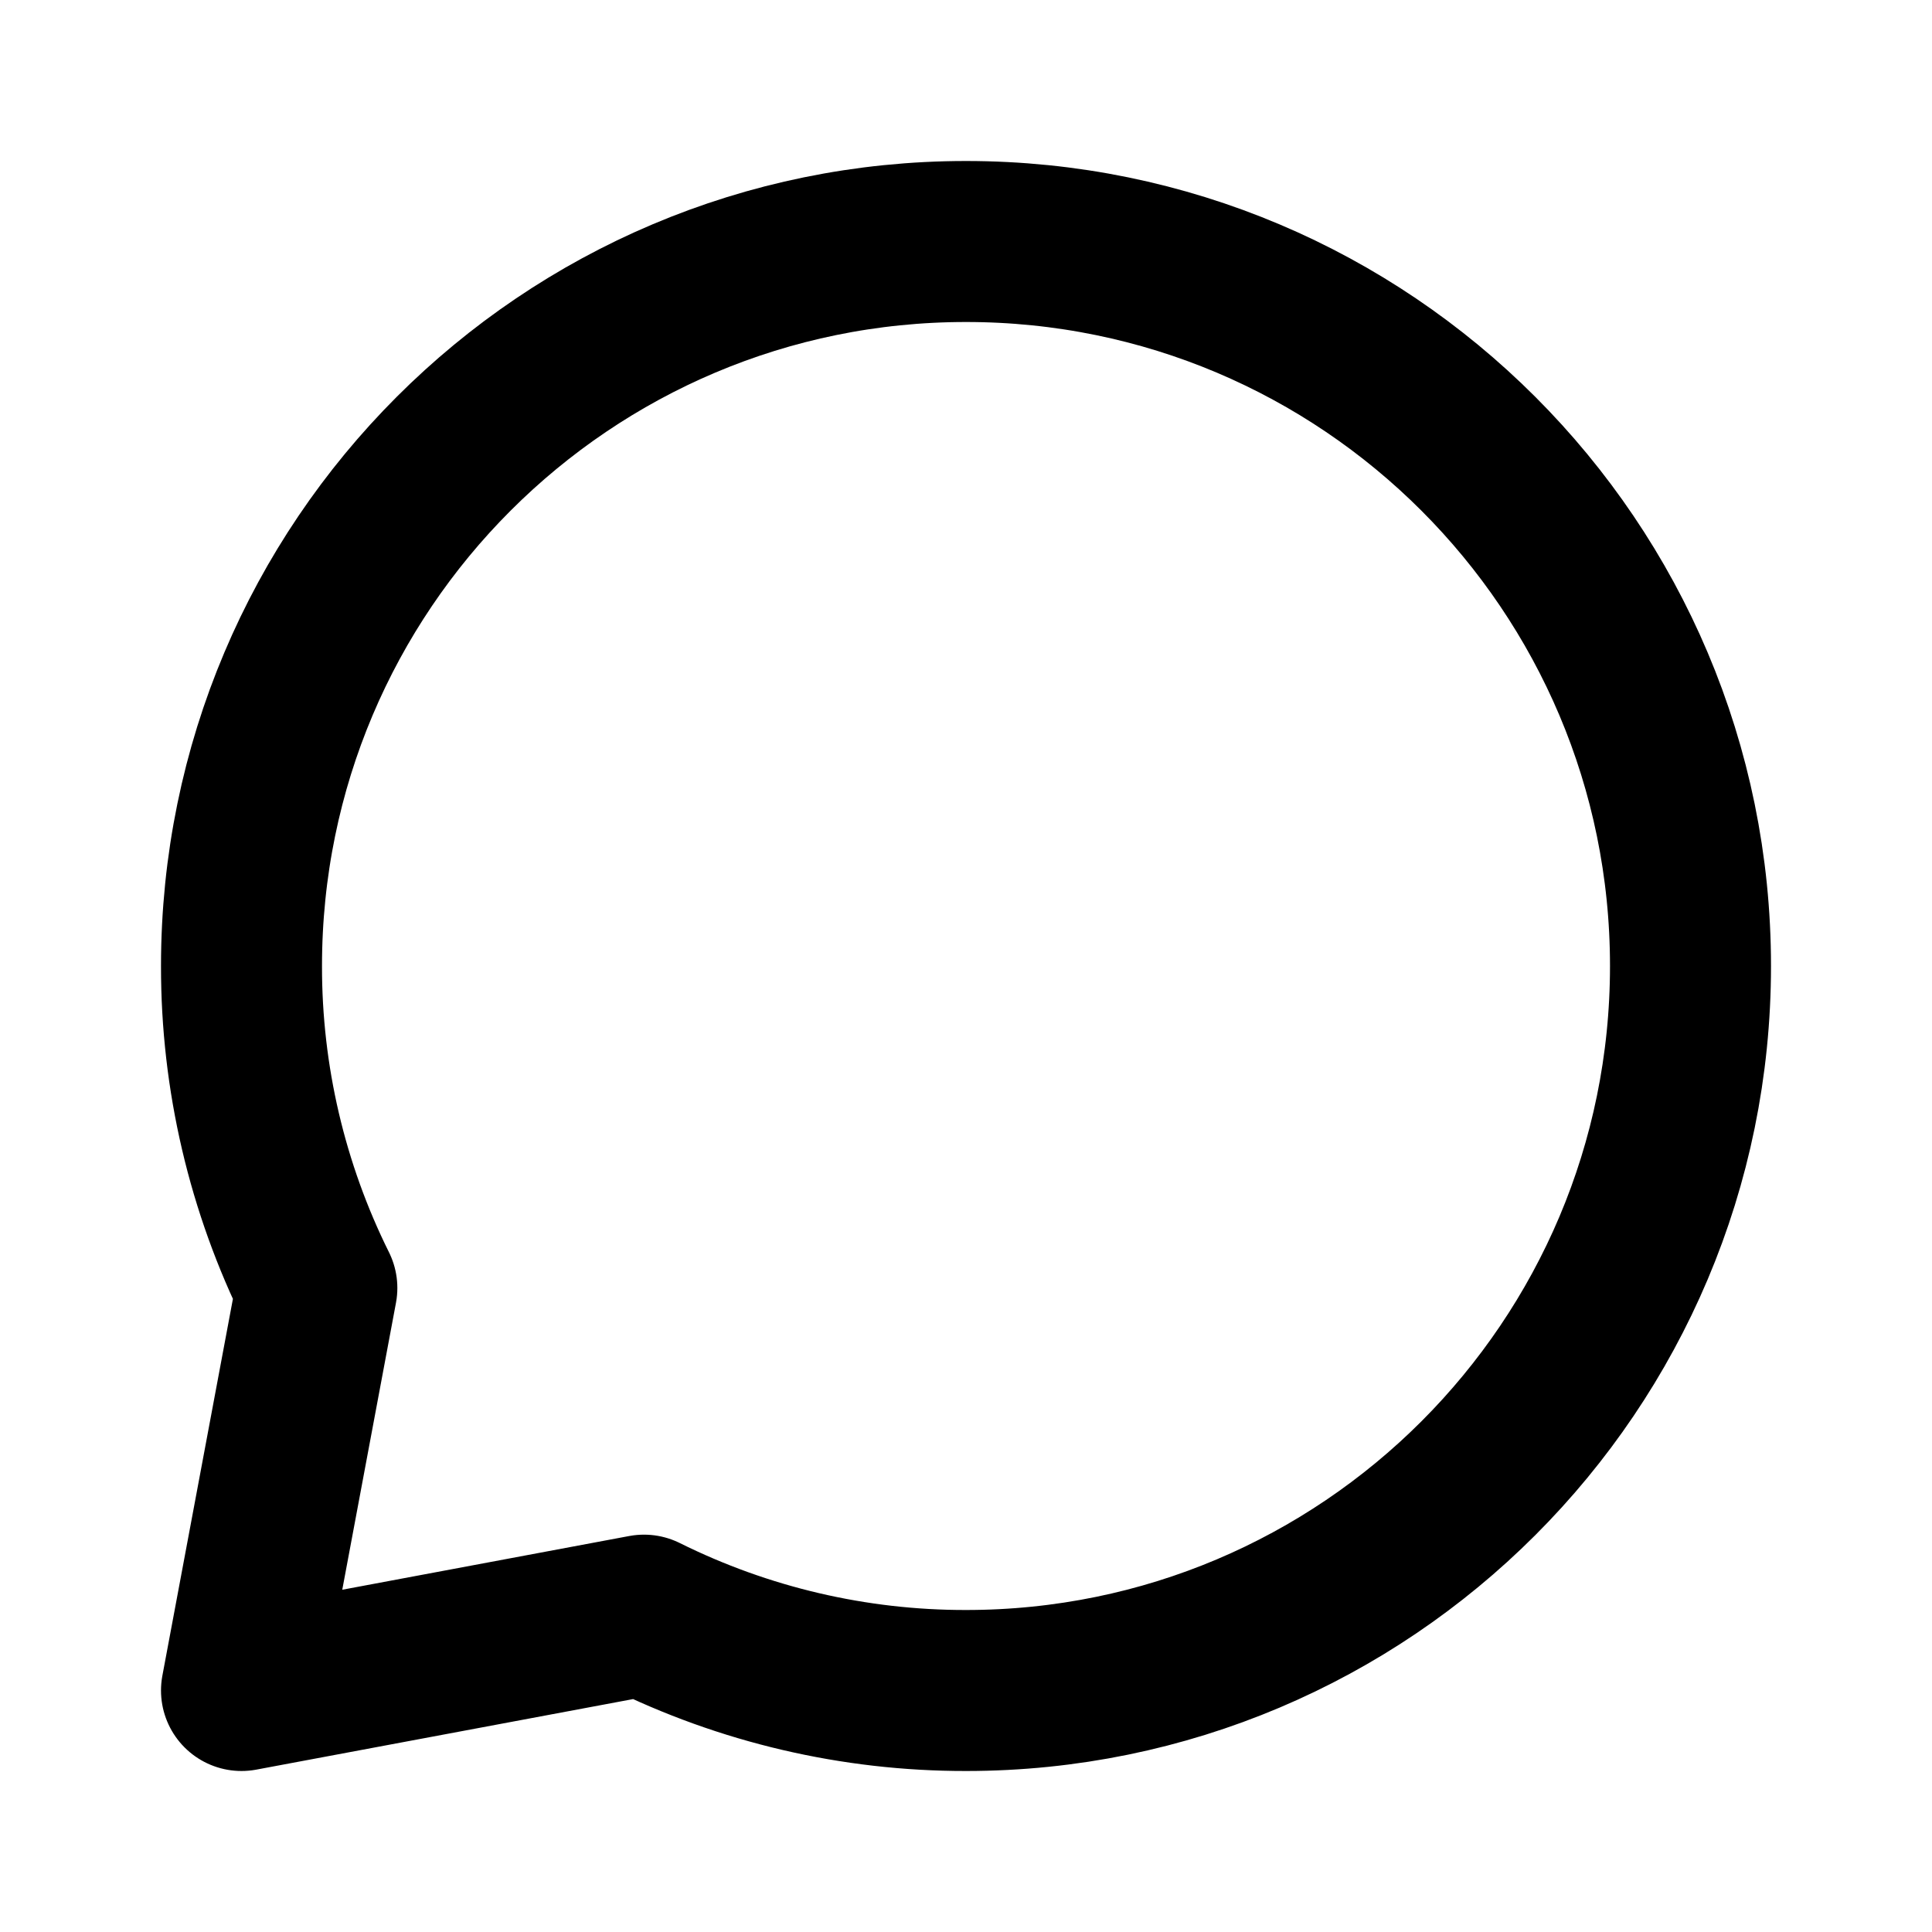
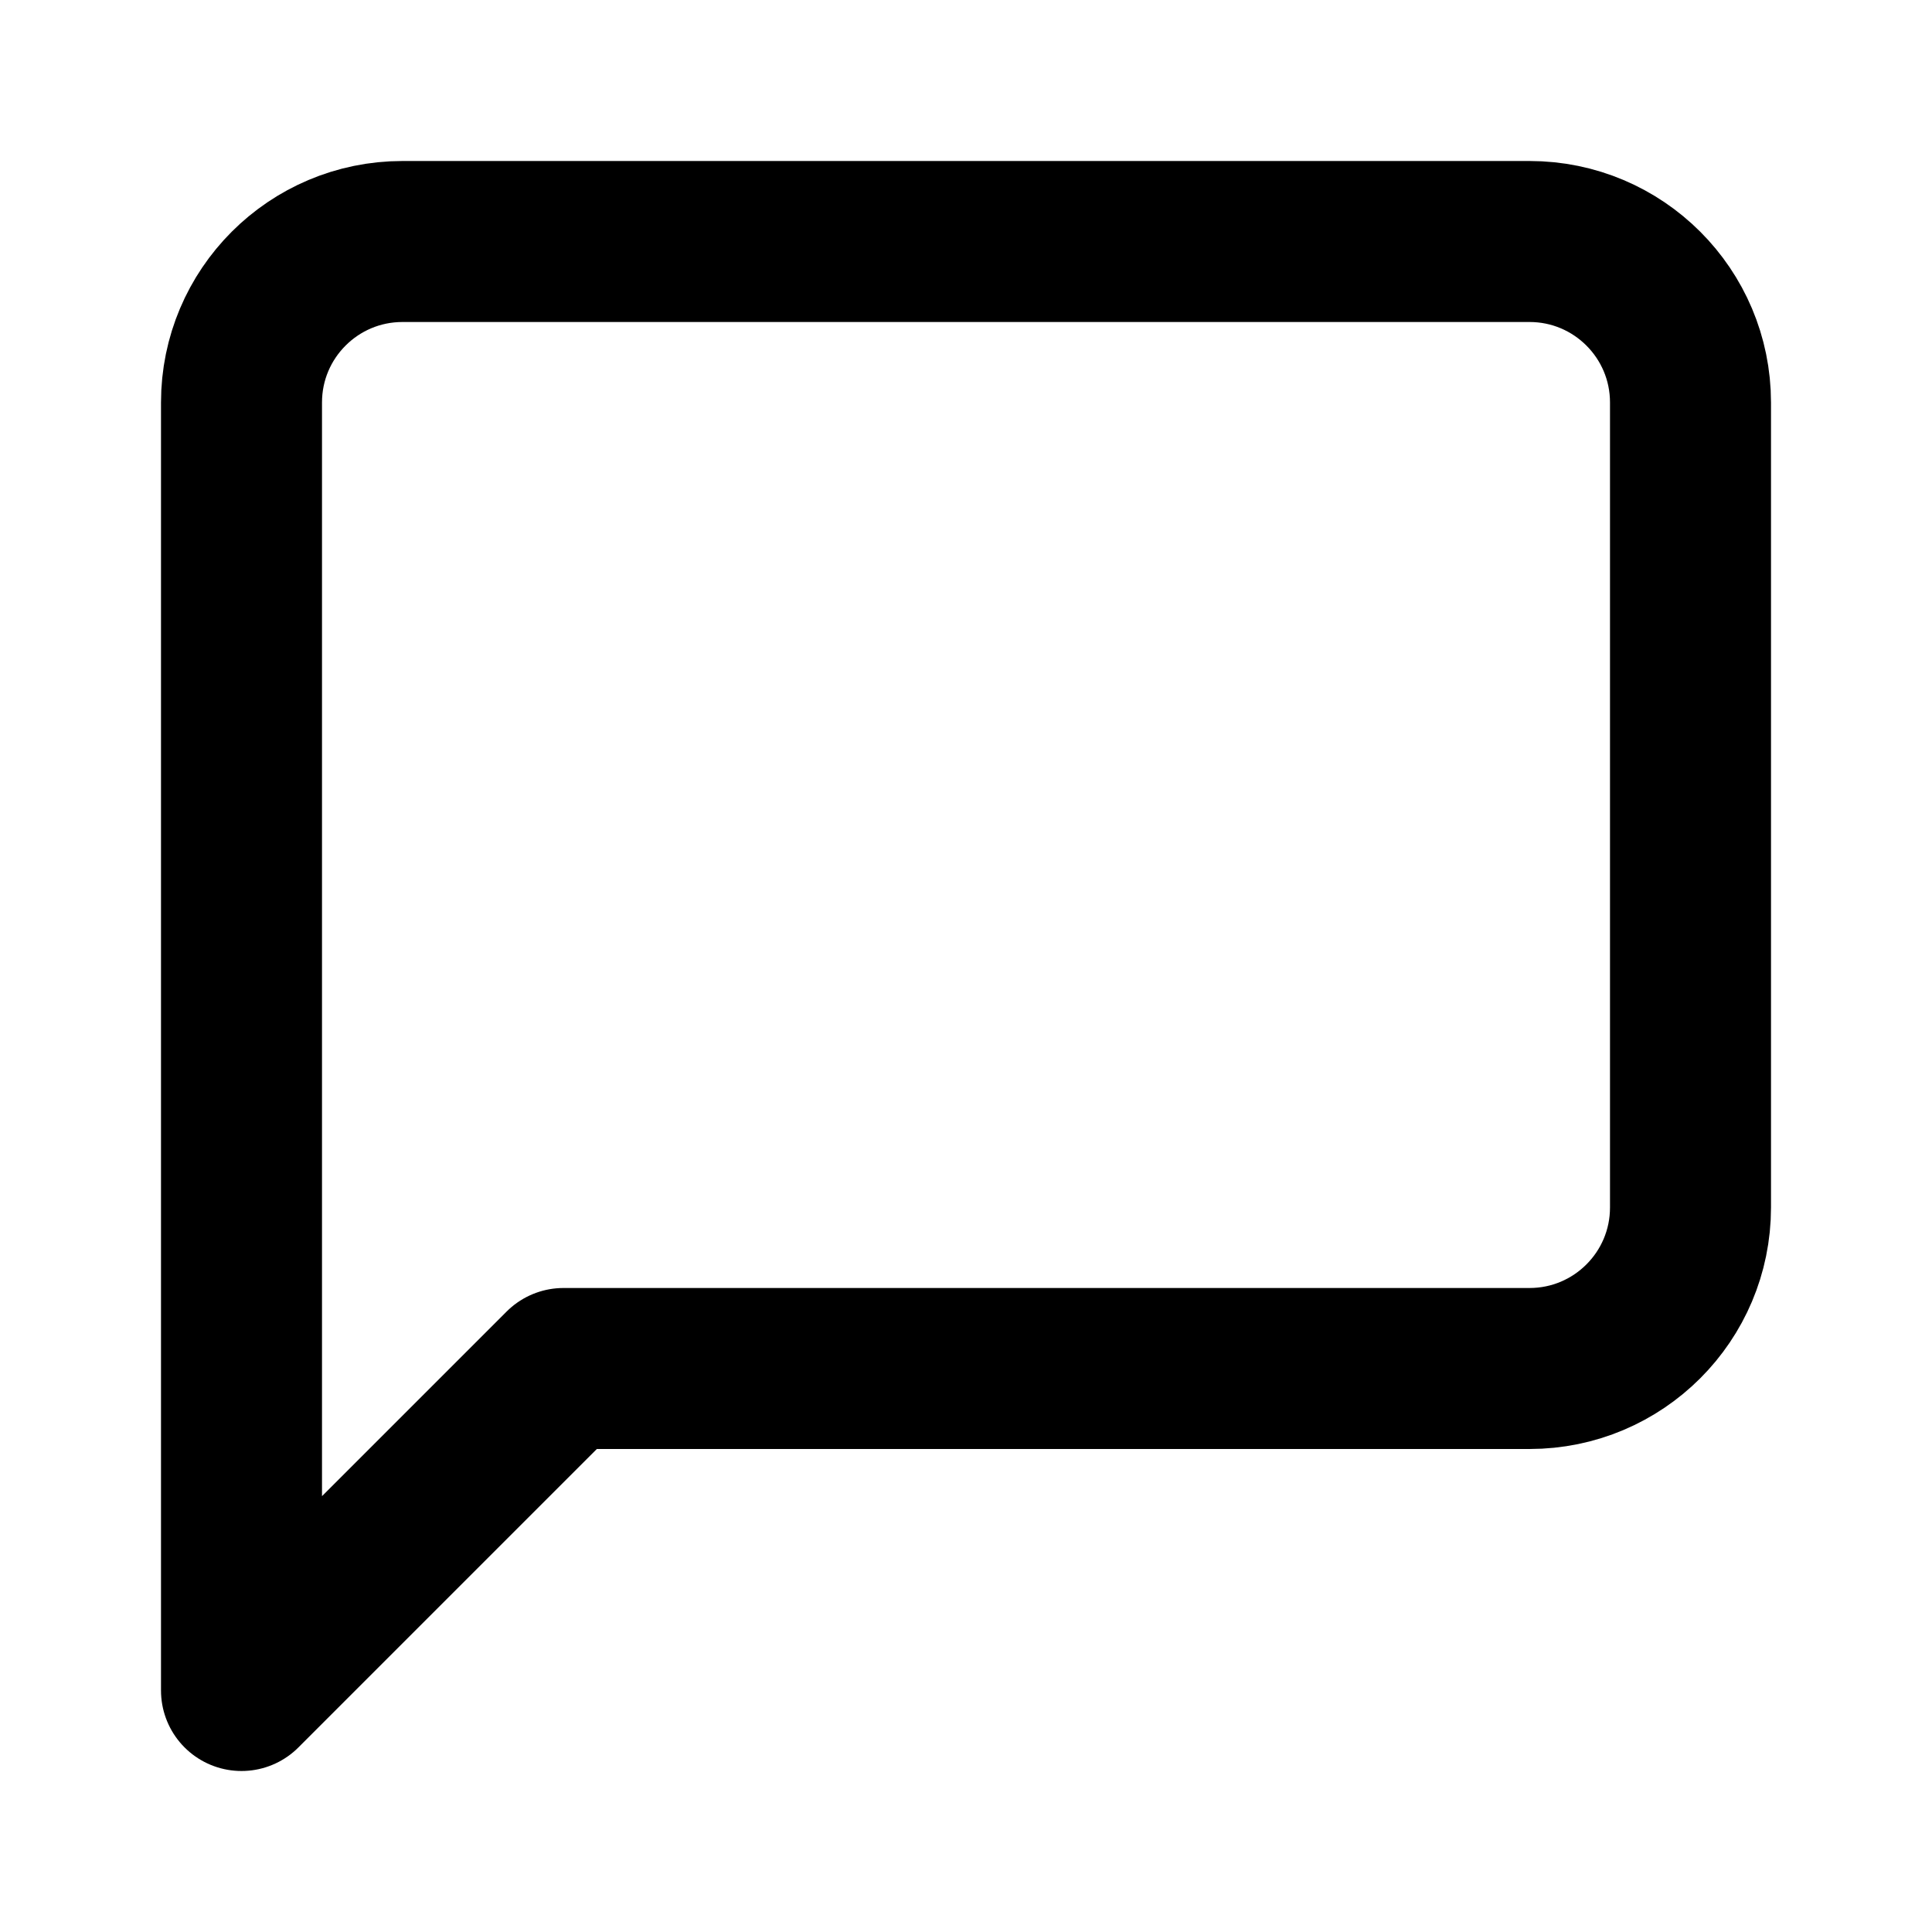
- <svg xmlns="http://www.w3.org/2000/svg" width="24" height="24" viewBox="0 0 24 24" fill="none" stroke="currentColor" stroke-width="2" stroke-linecap="round" stroke-linejoin="round" class="devfont devfont-chat-circle">
-   <path d="M12 21a9 9 0 1 0-9-9 8.96 8.96 0 0 0 .936 4L3 21l5-.936A8.962 8.962 0 0 0 12 21z" />
+ <svg xmlns="http://www.w3.org/2000/svg" width="24" height="24" viewBox="0 0 24 24" fill="none" stroke="currentColor" stroke-width="2" stroke-linecap="round" stroke-linejoin="round" class="feather feather-message-square">
+   <path d="M21 15a2 2 0 0 1-2 2H7l-4 4V5a2 2 0 0 1 2-2h14a2 2 0 0 1 2 2z" />
</svg>
